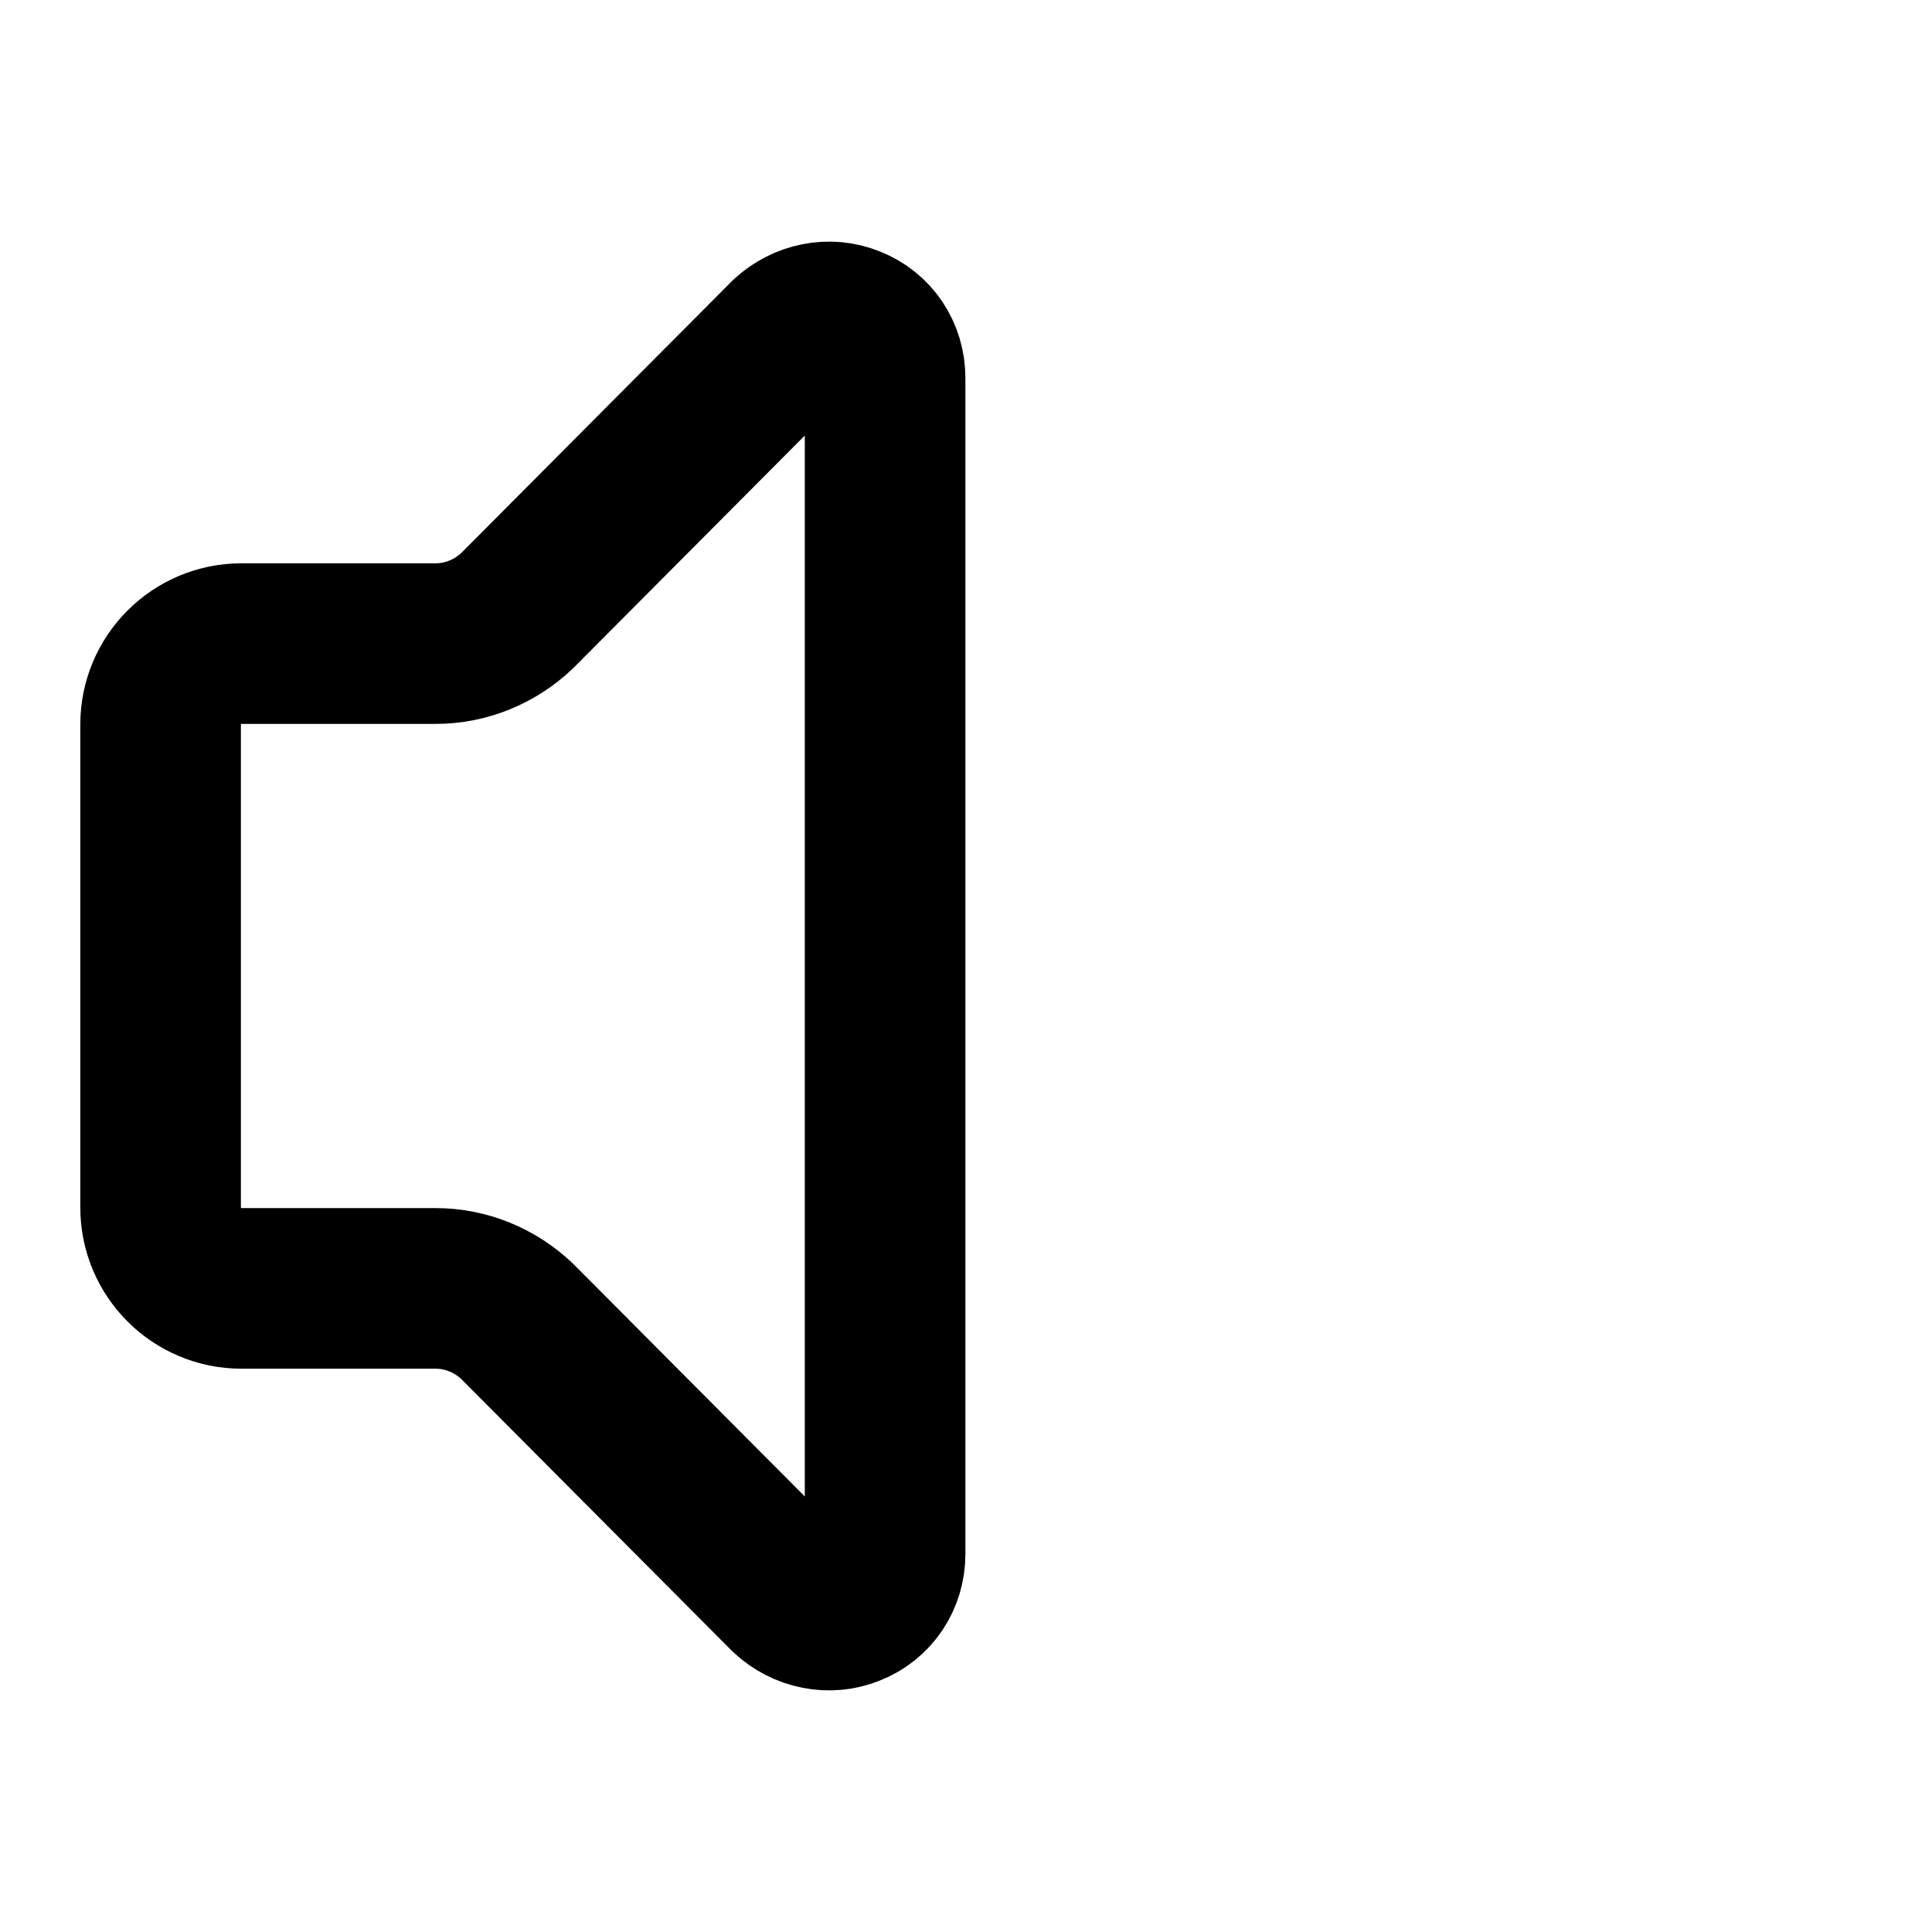
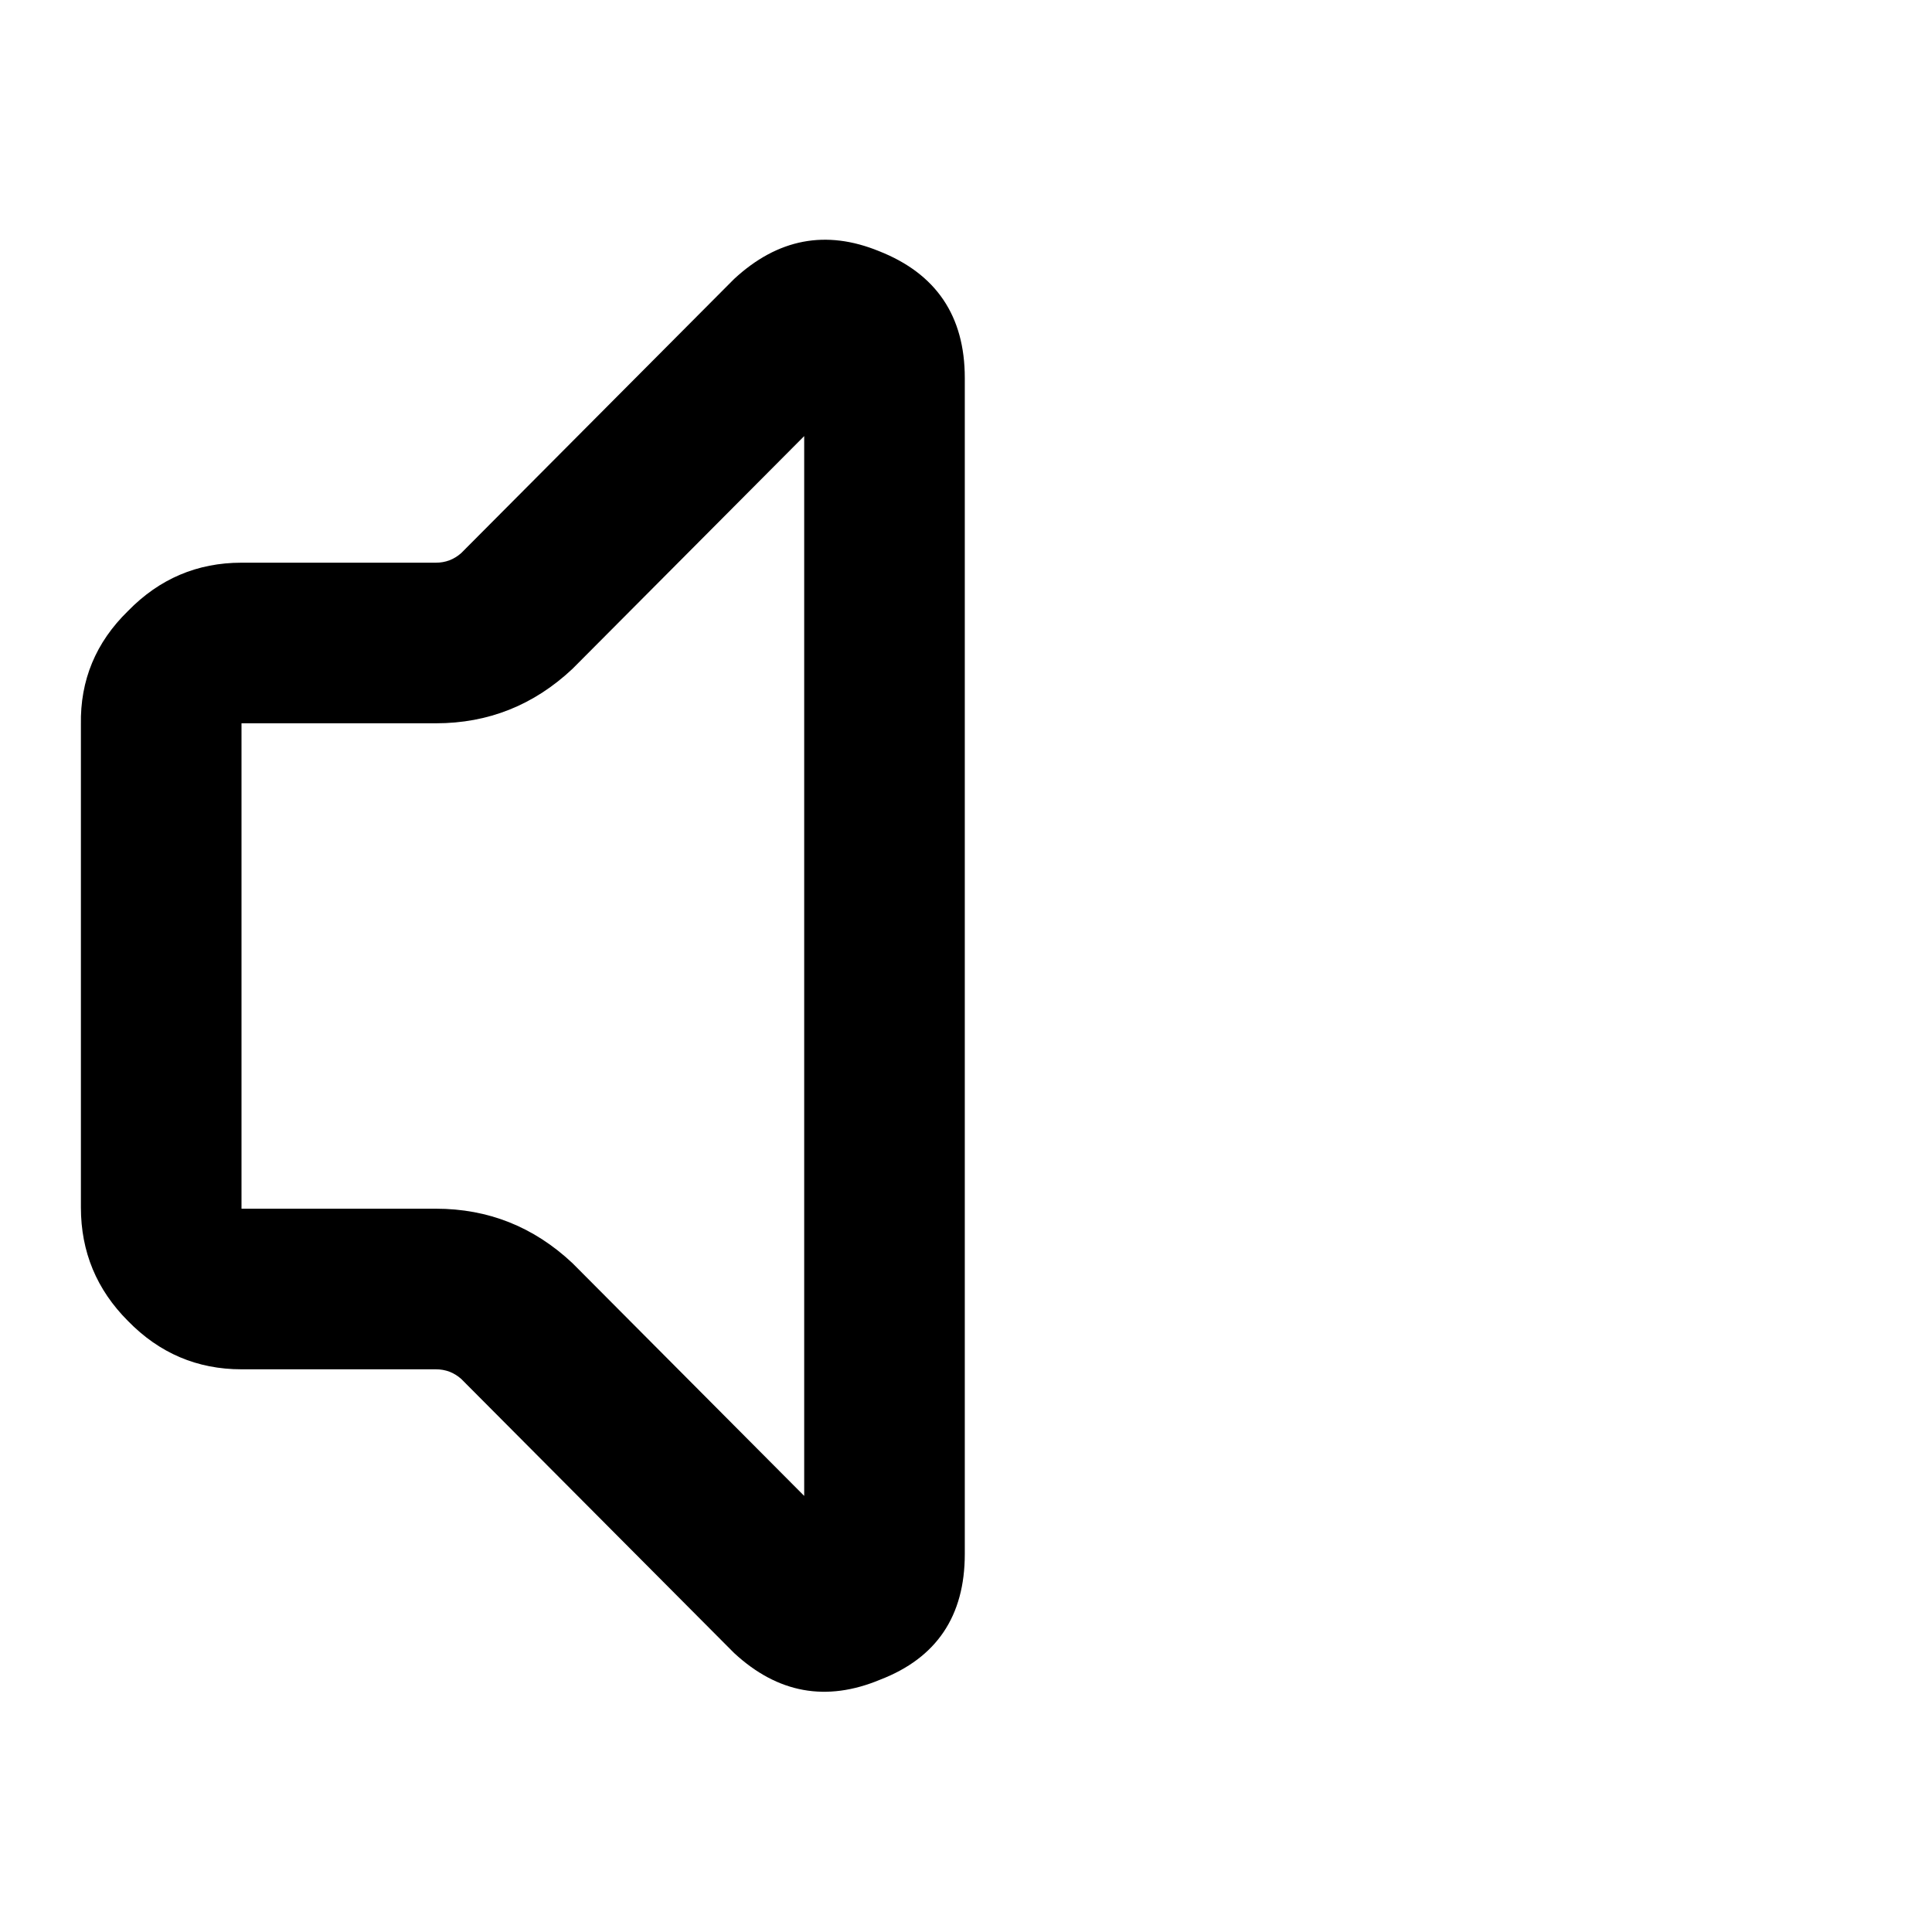
- <svg xmlns:ns0="https://www.gtk.org/grappa" width="16" height="16" ns0:version="1">
-   <path d="M7.33 3.13C7.33 2.94 7.22 2.77 7.04 2.70C6.87 2.63 6.67 2.67 6.53 2.80L4.28 5.06C4.10 5.23 3.86 5.33 3.61 5.33L2.00 5.33C1.63 5.33 1.33 5.63 1.33 6.00L1.33 10.00C1.33 10.37 1.63 10.67 2.00 10.67L3.61 10.67C3.86 10.67 4.10 10.77 4.28 10.94L6.53 13.20C6.67 13.33 6.87 13.37 7.04 13.30C7.22 13.23 7.33 13.06 7.33 12.87Z" stroke-width="1.33" stroke-linecap="round" stroke-linejoin="round" stroke="rgb(0,0,0)" fill="none" ns0:stroke="foreground" />
+ <svg xmlns:ns0="https://www.gtk.org/grappa" width="16" height="16" ns0:version="2">
+   <path d="M6.66 3.13Q6.66 3.27 6.80 3.32Q6.90 3.36 6.98 3.29L6.53 2.80L7.00 3.27L4.75 5.53Q4.75 5.53 4.74 5.54Q4.74 5.54 4.74 5.54Q4.26 5.99 3.61 5.99L2.00 5.99Q2.00 5.99 2.00 6.00L2.00 10.00Q2.00 10.01 2.00 10.01L3.61 10.01Q4.26 10.01 4.74 10.46Q4.74 10.46 4.74 10.46Q4.75 10.47 4.75 10.47L7.00 12.73L6.53 13.20L6.98 12.71Q6.90 12.64 6.79 12.69Q6.66 12.73 6.66 12.87L6.66 3.13ZM7.99 3.13L7.99 12.87Q7.99 13.64 7.29 13.91Q6.62 14.19 6.08 13.69Q6.07 13.68 6.07 13.68Q6.06 13.67 6.06 13.67L3.81 11.41L4.28 10.94L3.82 11.42Q3.73 11.34 3.61 11.34L2.00 11.34Q1.45 11.34 1.06 10.94Q0.67 10.55 0.67 10.00L0.67 6.00Q0.66 5.45 1.06 5.06Q1.45 4.66 2.00 4.66L3.61 4.66Q3.73 4.66 3.82 4.58L4.28 5.06L3.81 4.59L6.06 2.33Q6.06 2.33 6.07 2.32Q6.07 2.32 6.08 2.31Q6.62 1.81 7.28 2.08Q7.99 2.36 7.99 3.13Z" stroke="none" fill="rgb(0,0,0)" ns0:fill="foreground" />
</svg>
